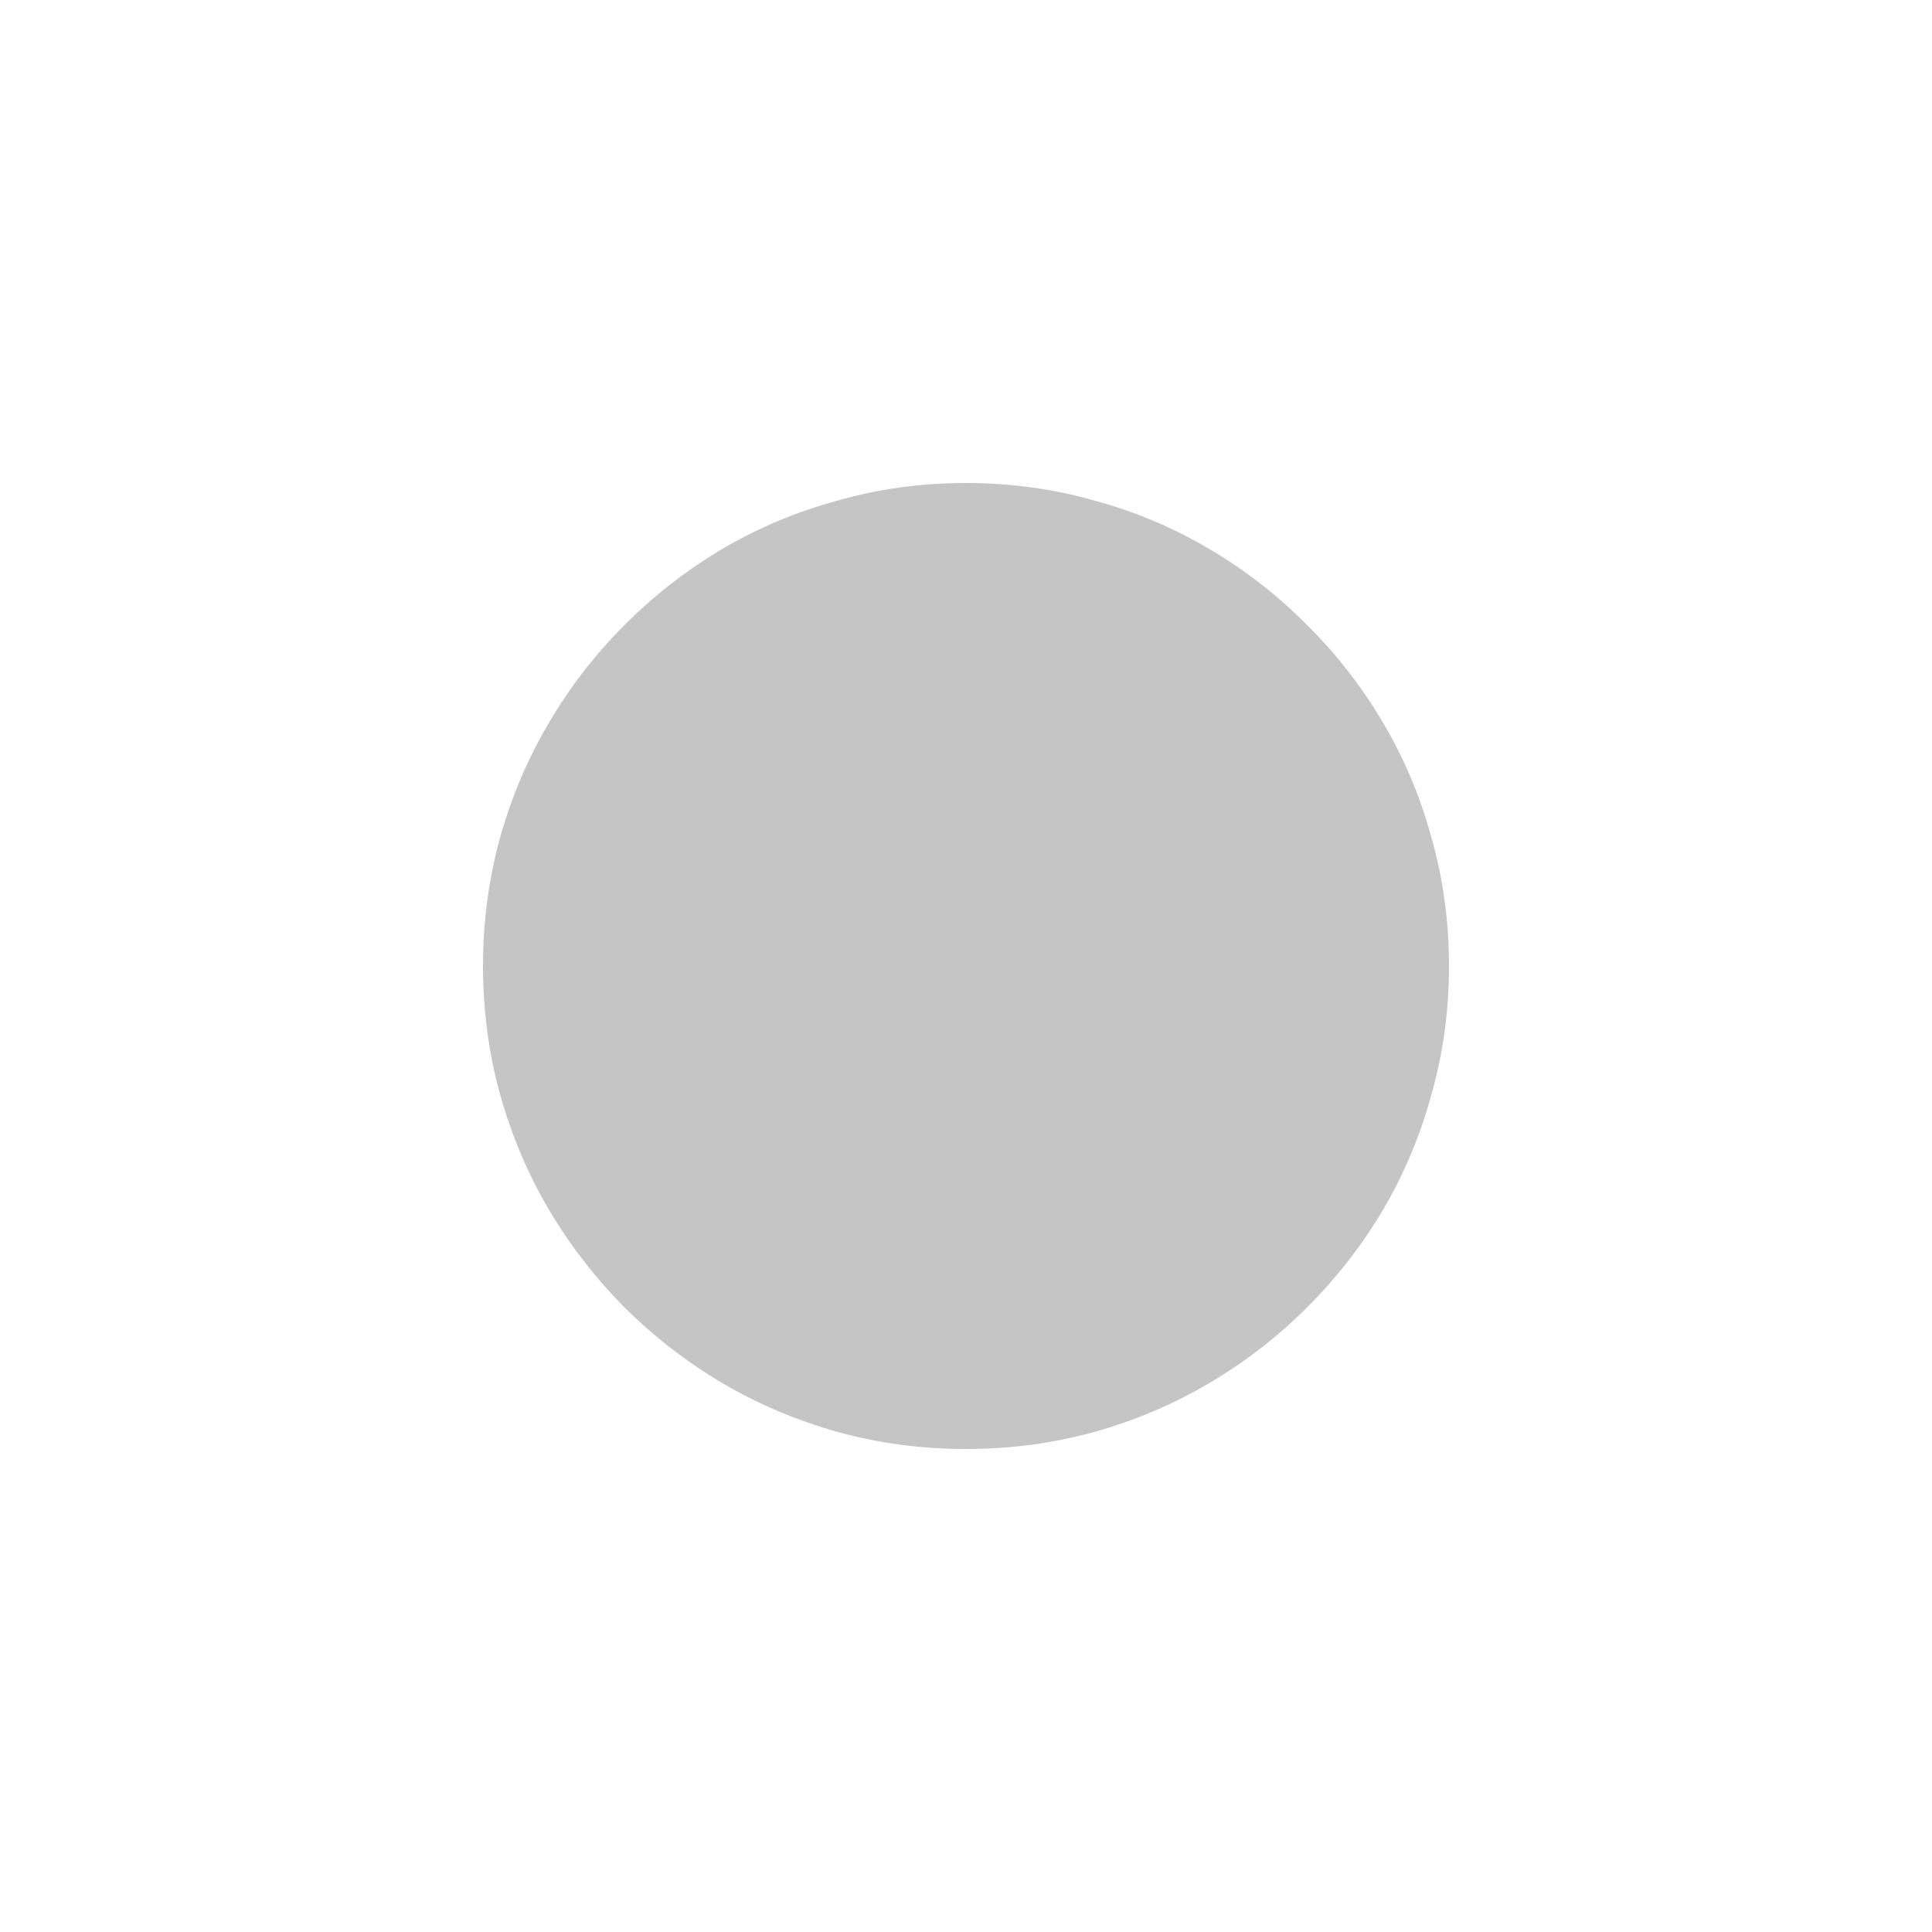
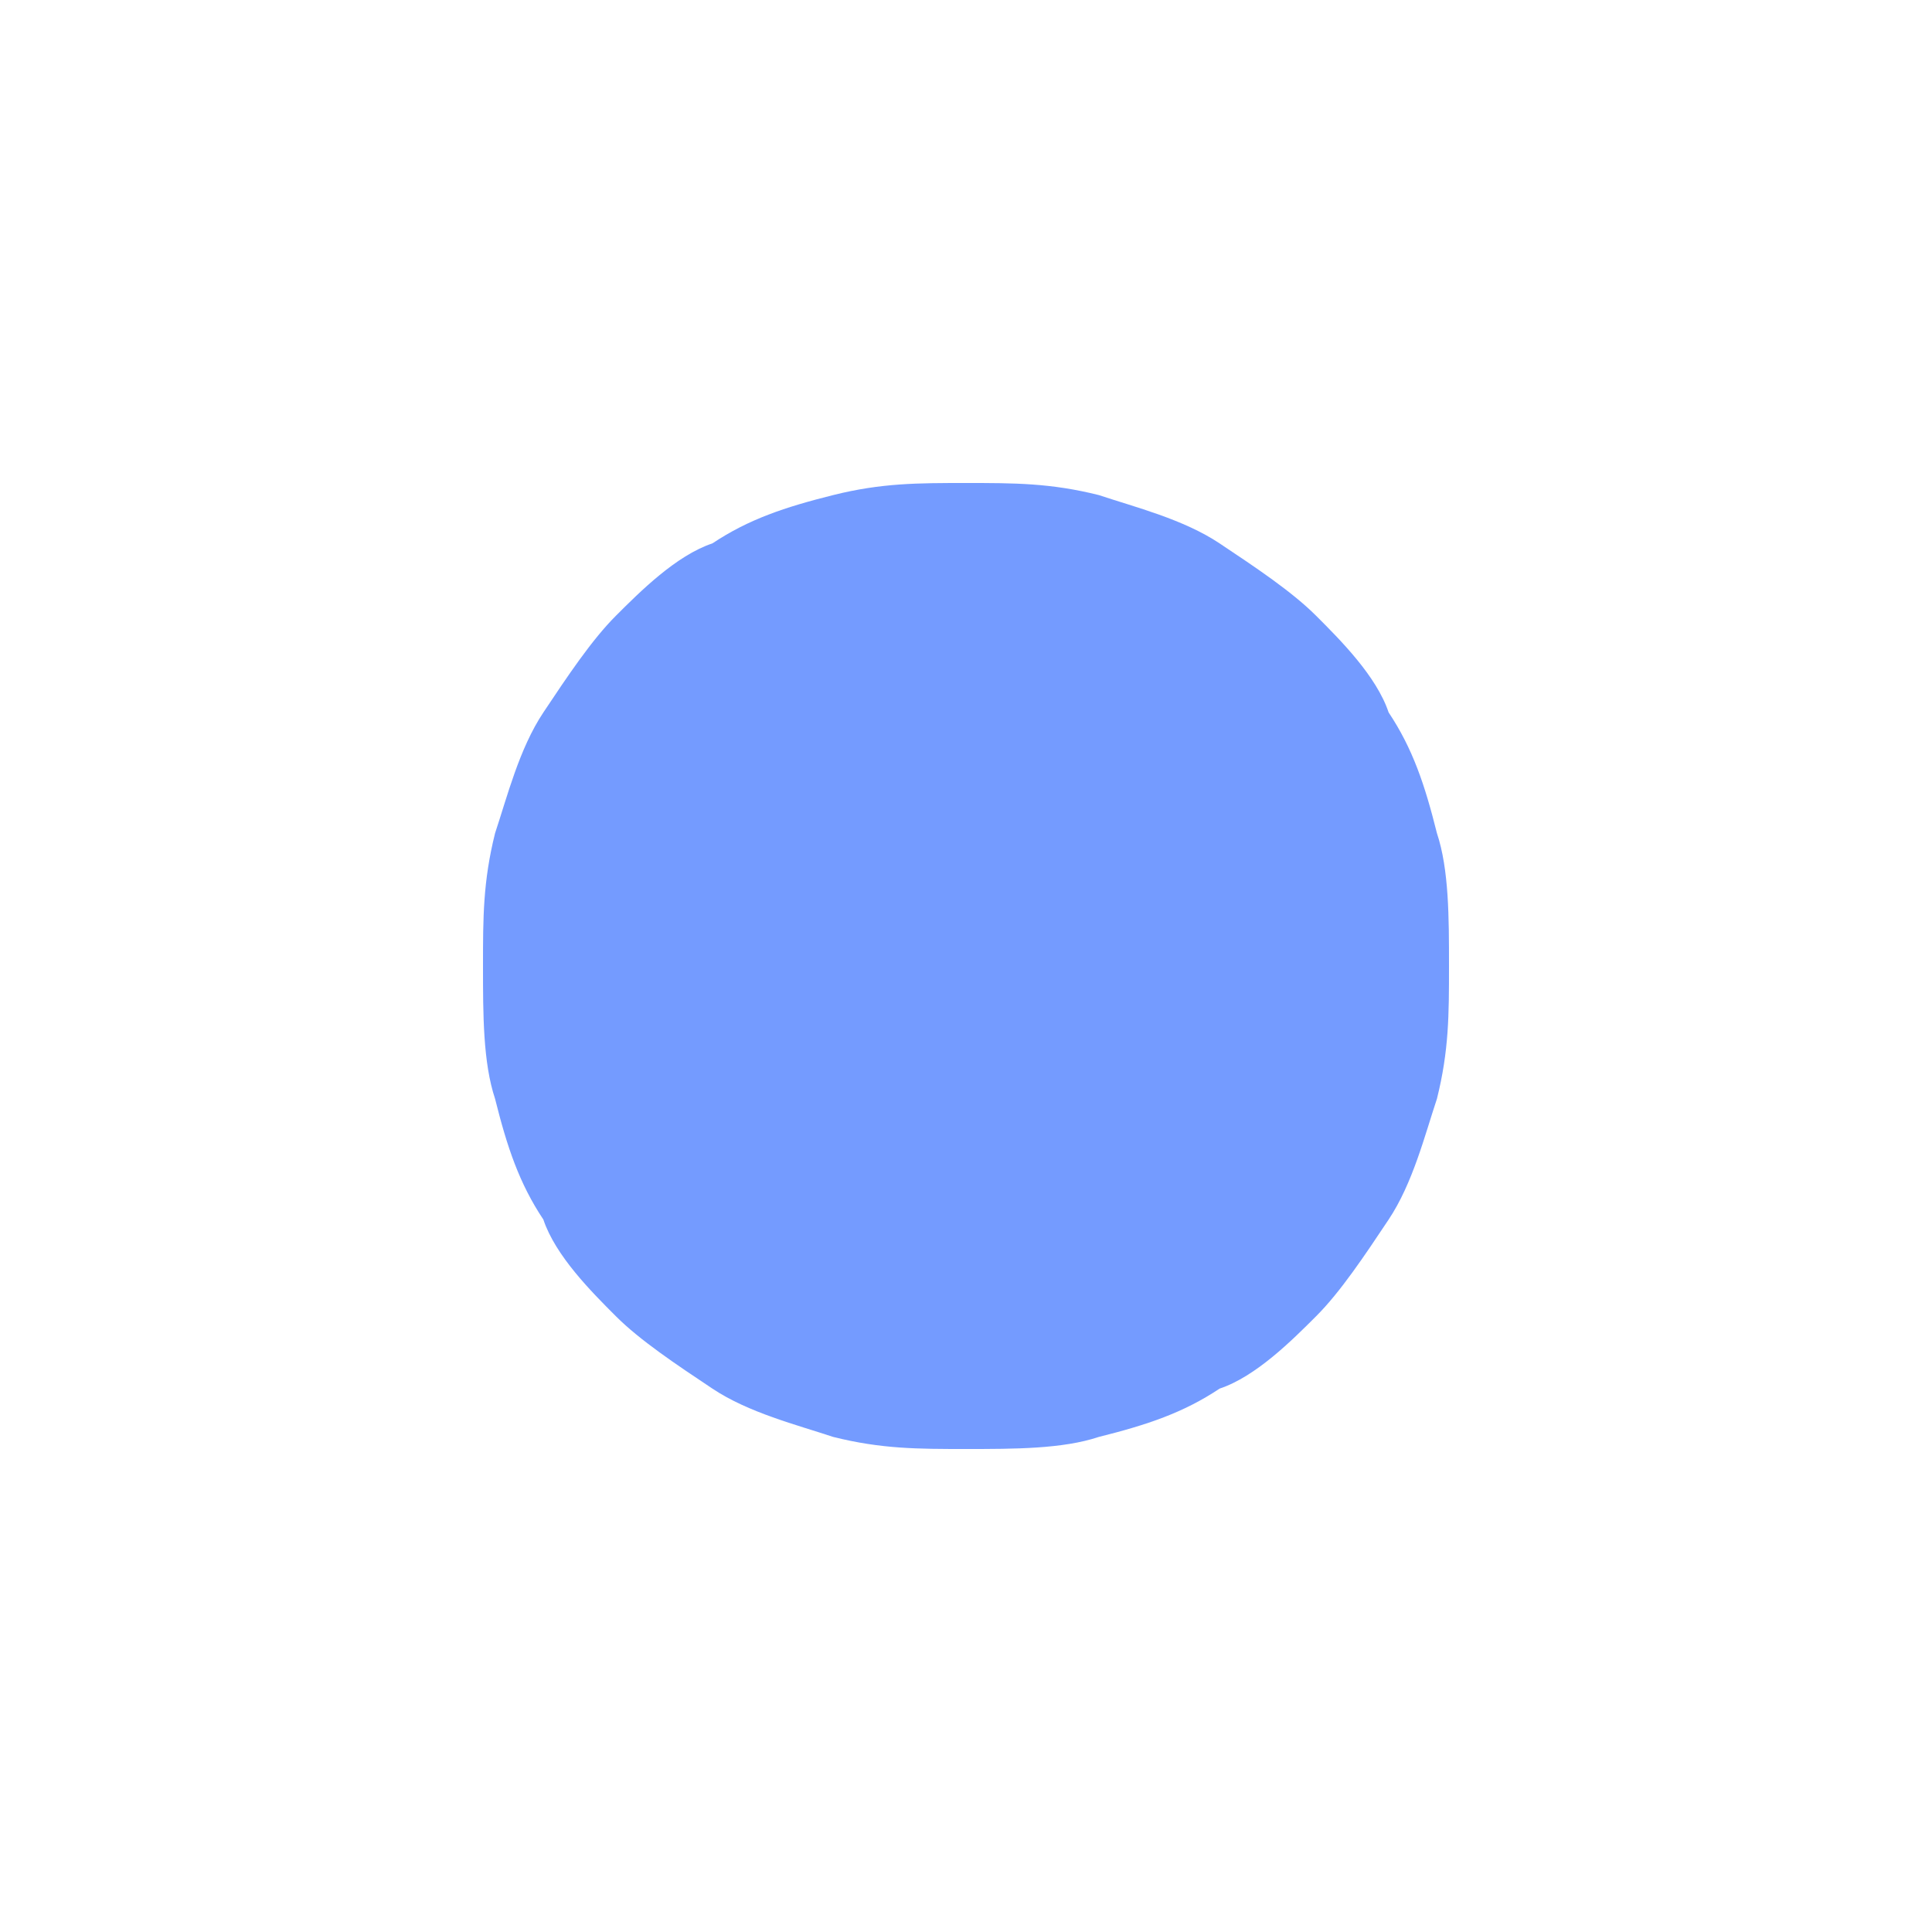
- <svg xmlns="http://www.w3.org/2000/svg" width="16" height="16" viewBox="0 0 16 16" fill="none">
-   <path d="M8 4C8.367 4 8.721 4.048 9.062 4.145C9.404 4.238 9.721 4.372 10.016 4.547C10.312 4.721 10.582 4.931 10.824 5.176C11.069 5.418 11.279 5.688 11.453 5.984C11.628 6.279 11.762 6.596 11.855 6.938C11.952 7.279 12 7.633 12 8C12 8.367 11.952 8.721 11.855 9.062C11.762 9.404 11.628 9.723 11.453 10.02C11.279 10.314 11.069 10.583 10.824 10.828C10.582 11.07 10.312 11.279 10.016 11.453C9.721 11.628 9.404 11.763 9.062 11.859C8.721 11.953 8.367 12 8 12C7.633 12 7.279 11.953 6.938 11.859C6.596 11.763 6.277 11.628 5.98 11.453C5.686 11.279 5.417 11.07 5.172 10.828C4.93 10.583 4.721 10.314 4.547 10.02C4.372 9.723 4.237 9.404 4.141 9.062C4.047 8.721 4 8.367 4 8C4 7.633 4.047 7.279 4.141 6.938C4.237 6.596 4.372 6.279 4.547 5.984C4.721 5.688 4.93 5.418 5.172 5.176C5.417 4.931 5.686 4.721 5.98 4.547C6.277 4.372 6.596 4.238 6.938 4.145C7.279 4.048 7.633 4 8 4Z" fill="#C5C5C5" />
+ <svg xmlns="http://www.w3.org/2000/svg" version="1.1" id="Layer_1" x="0px" y="0px" viewBox="-297 389 16 16" style="enable-background:new -297 389 16 16;" xml:space="preserve">
+   <style type="text/css">
+ 	.st0{fill:#749BFF;}
+ </style>
+   <path class="st0" d="M-289,393c0.4,0,0.7,0,1.1,0.1c0.3,0.1,0.7,0.2,1,0.4c0.3,0.2,0.6,0.4,0.8,0.6c0.2,0.2,0.5,0.5,0.6,0.8  c0.2,0.3,0.3,0.6,0.4,1c0.1,0.3,0.1,0.7,0.1,1.1s0,0.7-0.1,1.1c-0.1,0.3-0.2,0.7-0.4,1c-0.2,0.3-0.4,0.6-0.6,0.8  c-0.2,0.2-0.5,0.5-0.8,0.6c-0.3,0.2-0.6,0.3-1,0.4c-0.3,0.1-0.7,0.1-1.1,0.1s-0.7,0-1.1-0.1c-0.3-0.1-0.7-0.2-1-0.4  c-0.3-0.2-0.6-0.4-0.8-0.6c-0.2-0.2-0.5-0.5-0.6-0.8c-0.2-0.3-0.3-0.6-0.4-1c-0.1-0.3-0.1-0.7-0.1-1.1s0-0.7,0.1-1.1  c0.1-0.3,0.2-0.7,0.4-1c0.2-0.3,0.4-0.6,0.6-0.8c0.2-0.2,0.5-0.5,0.8-0.6c0.3-0.2,0.6-0.3,1-0.4C-289.7,393-289.4,393-289,393z" />
</svg>
